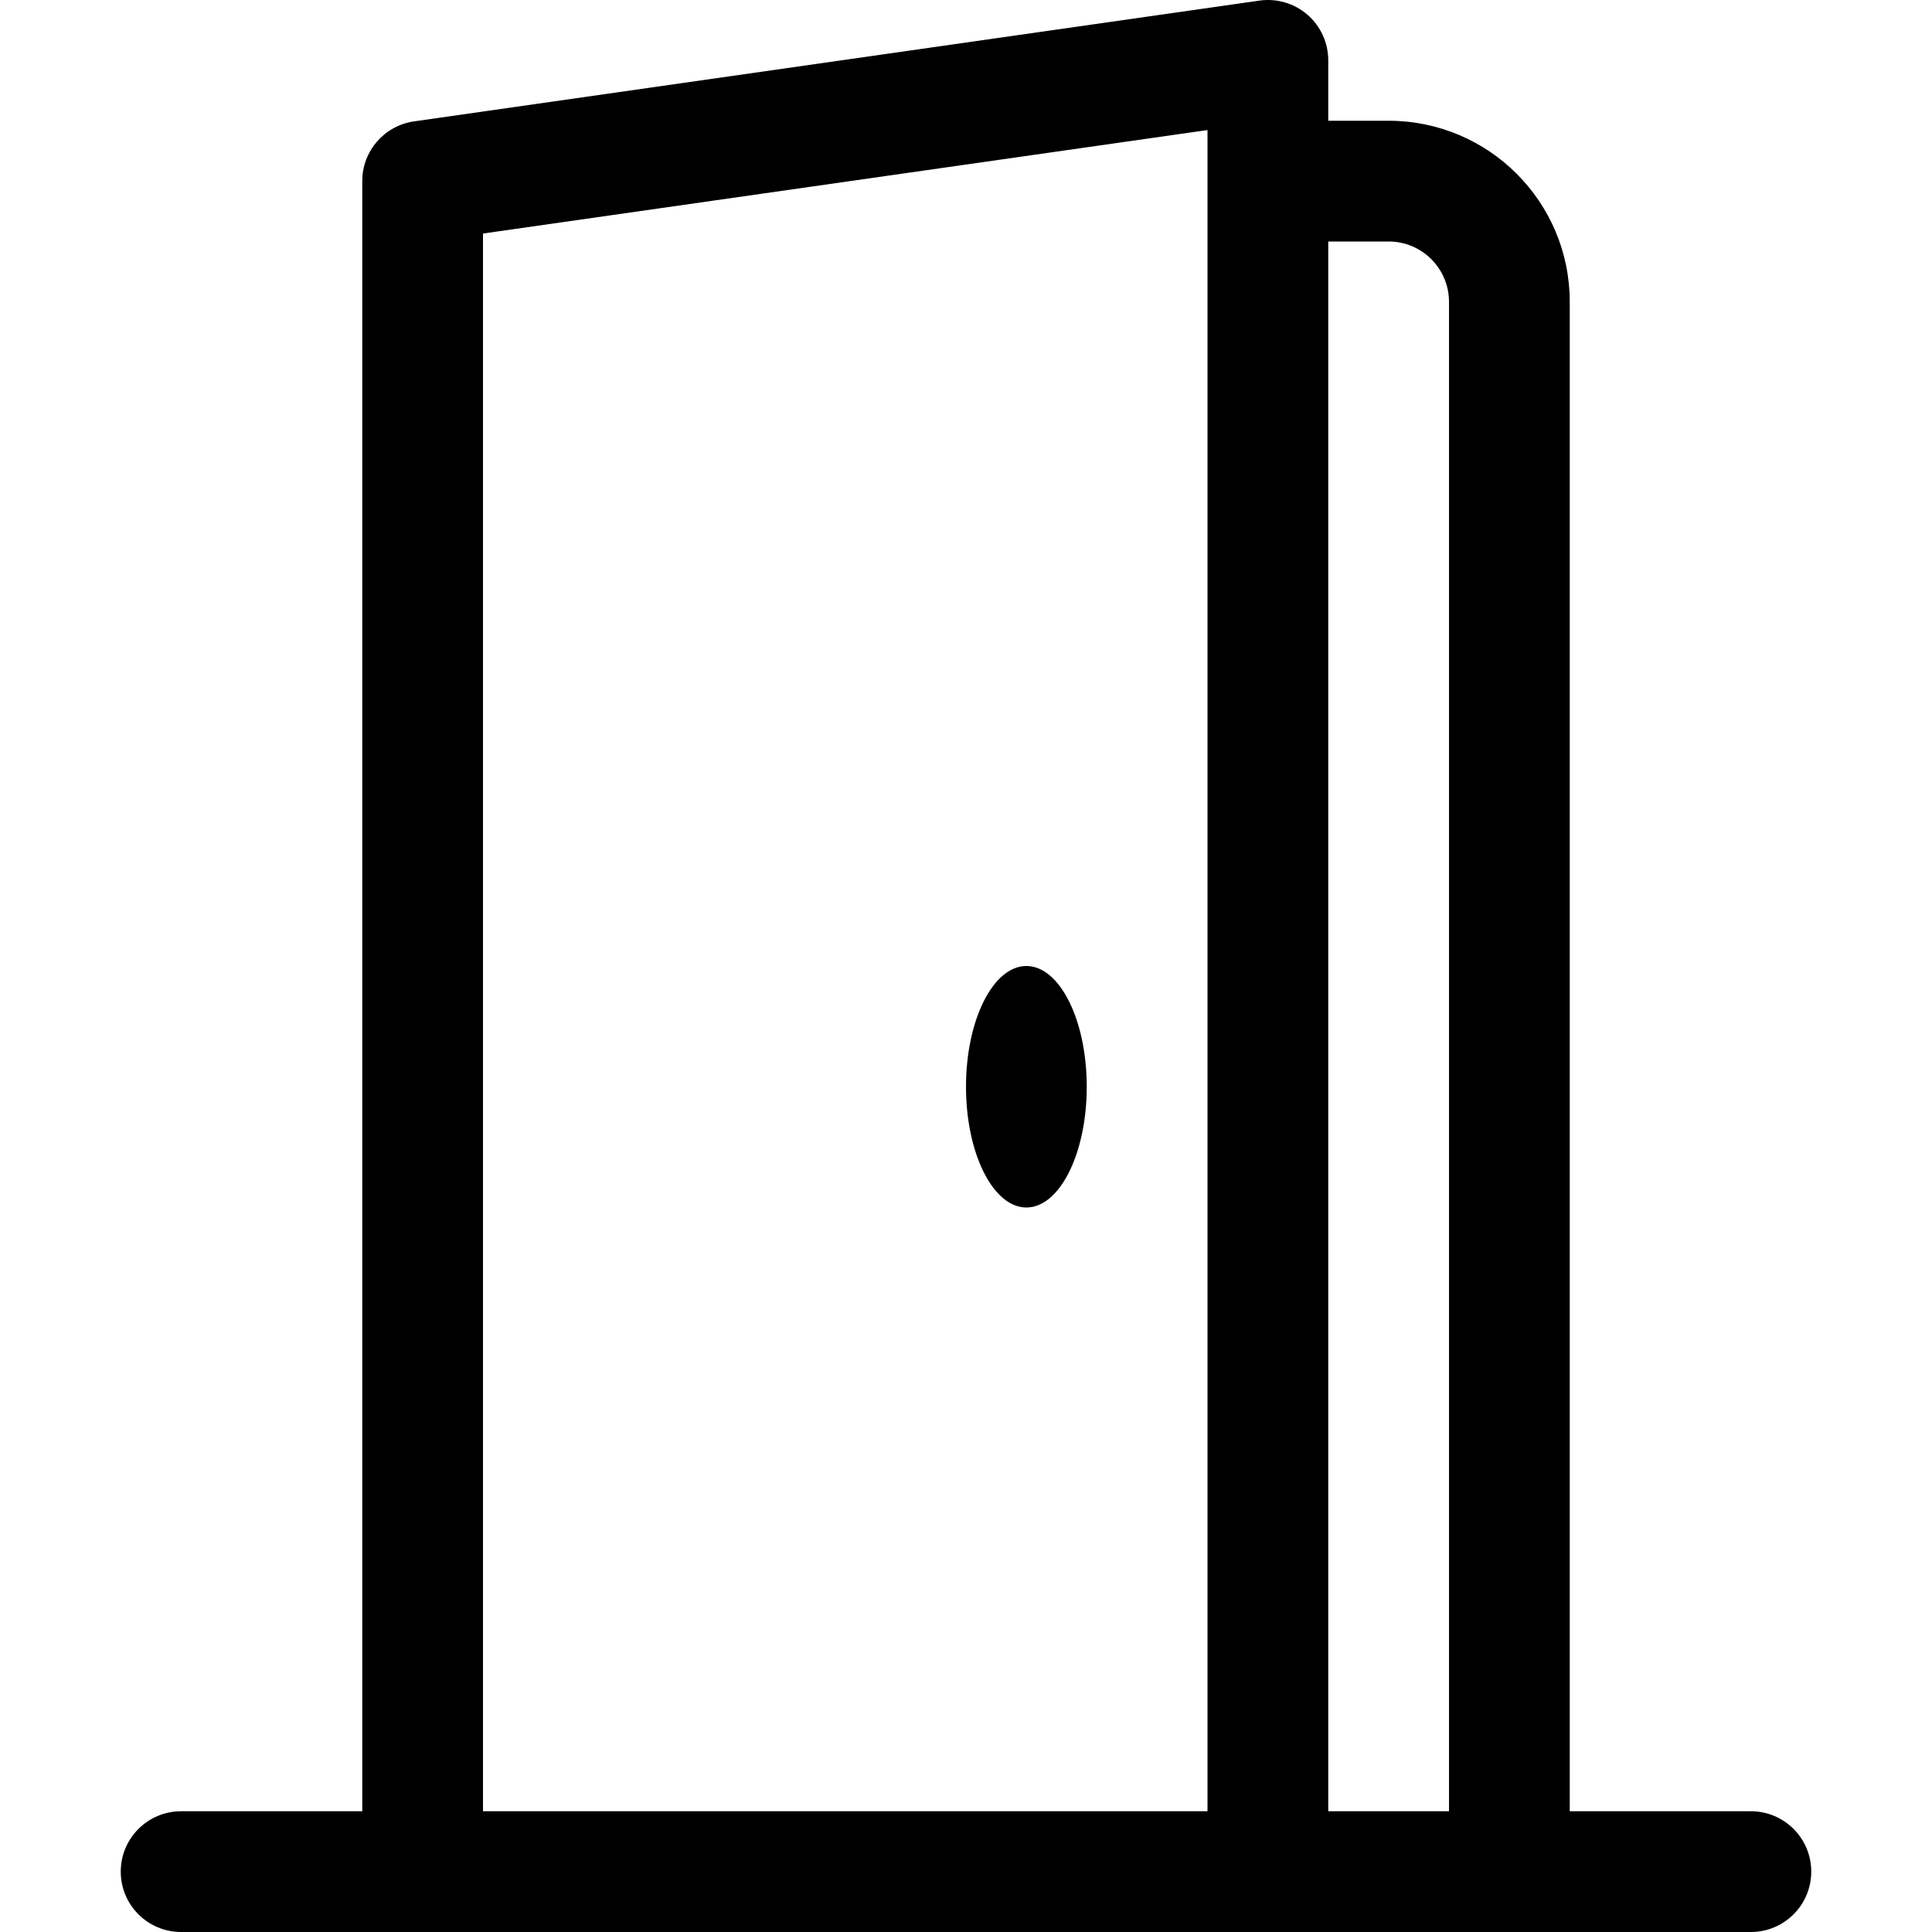
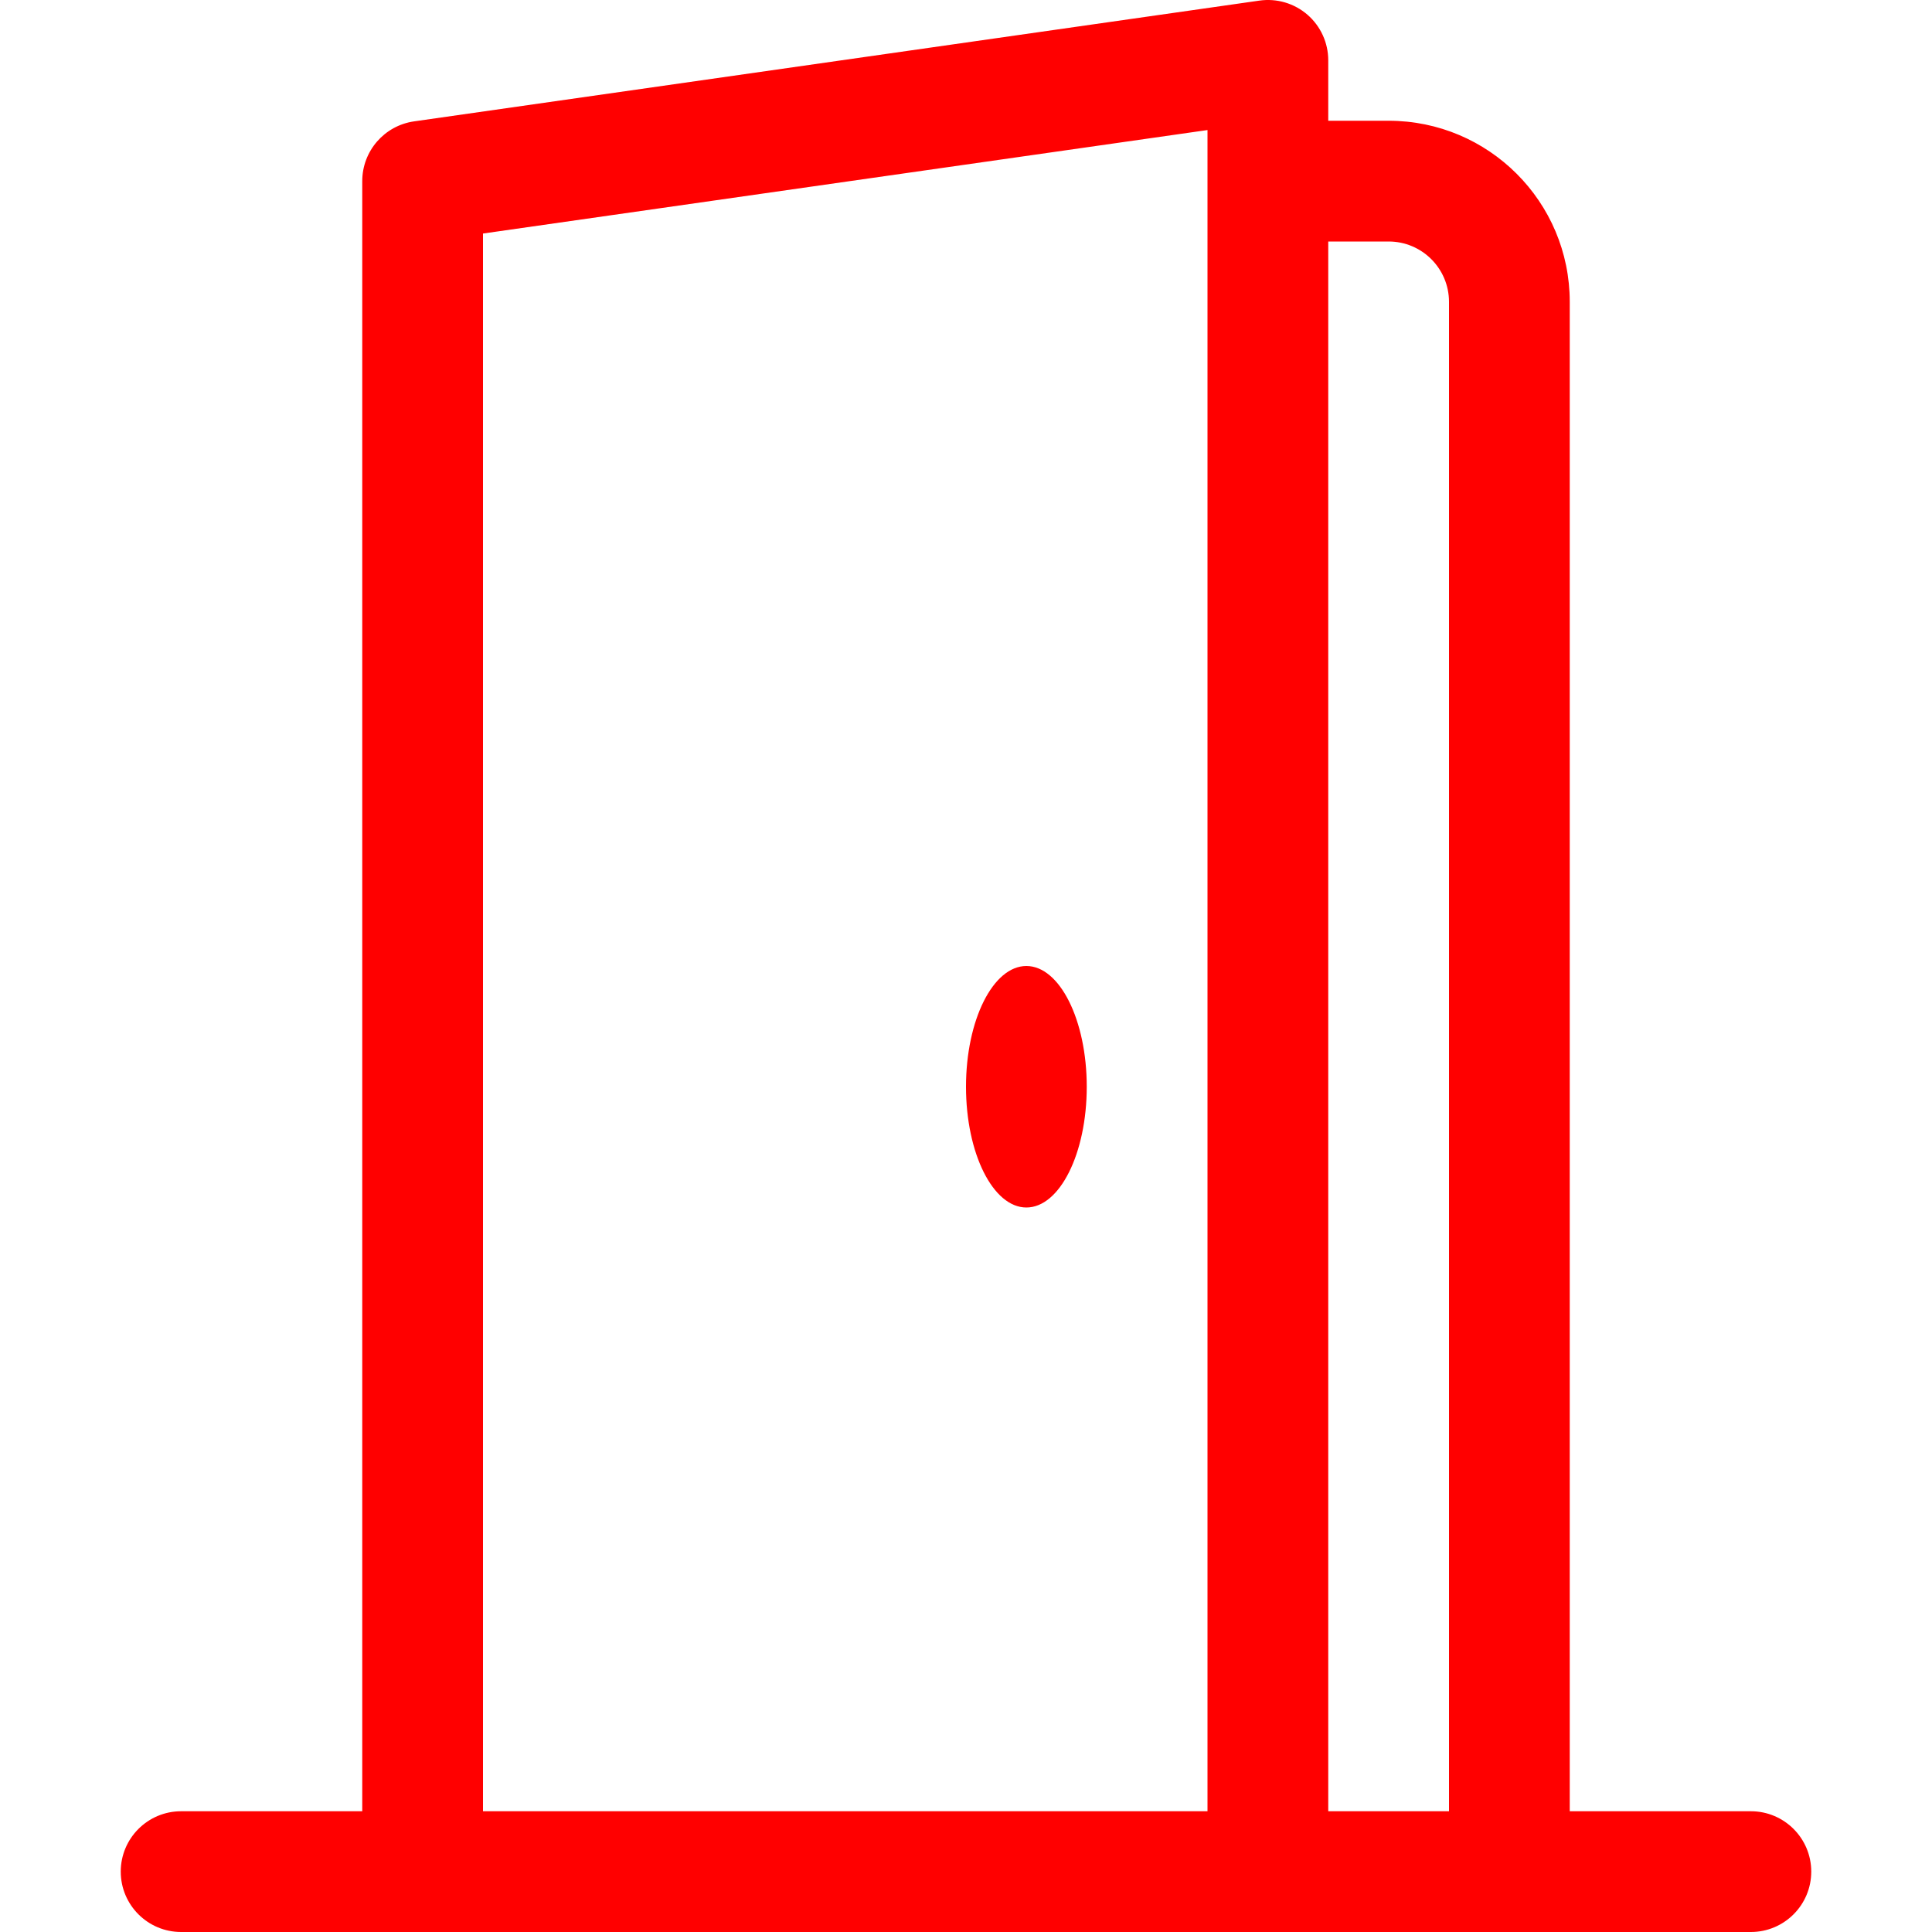
- <svg xmlns="http://www.w3.org/2000/svg" width="64" height="64" fill="currentColor" class="bi bi-door-open" viewBox="0 0 16 16">
+ <svg xmlns="http://www.w3.org/2000/svg" width="64" height="64" fill="red" class="bi bi-door-open" viewBox="0 0 16 16">
  <path d="M8.5 10c-.276 0-.5-.448-.5-1s.224-1 .5-1 .5.448.5 1-.224 1-.5 1z" />
  <path d="M10.828.122A.5.5 0 0 1 11 .5V1h.5A1.5 1.5 0 0 1 13 2.5V15h1.5a.5.5 0 0 1 0 1h-13a.5.5 0 0 1 0-1H3V1.5a.5.5 0 0 1 .43-.495l7-1a.5.5 0 0 1 .398.117zM11.5 2H11v13h1V2.5a.5.5 0 0 0-.5-.5zM4 1.934V15h6V1.077l-6 .857z" />
</svg>
